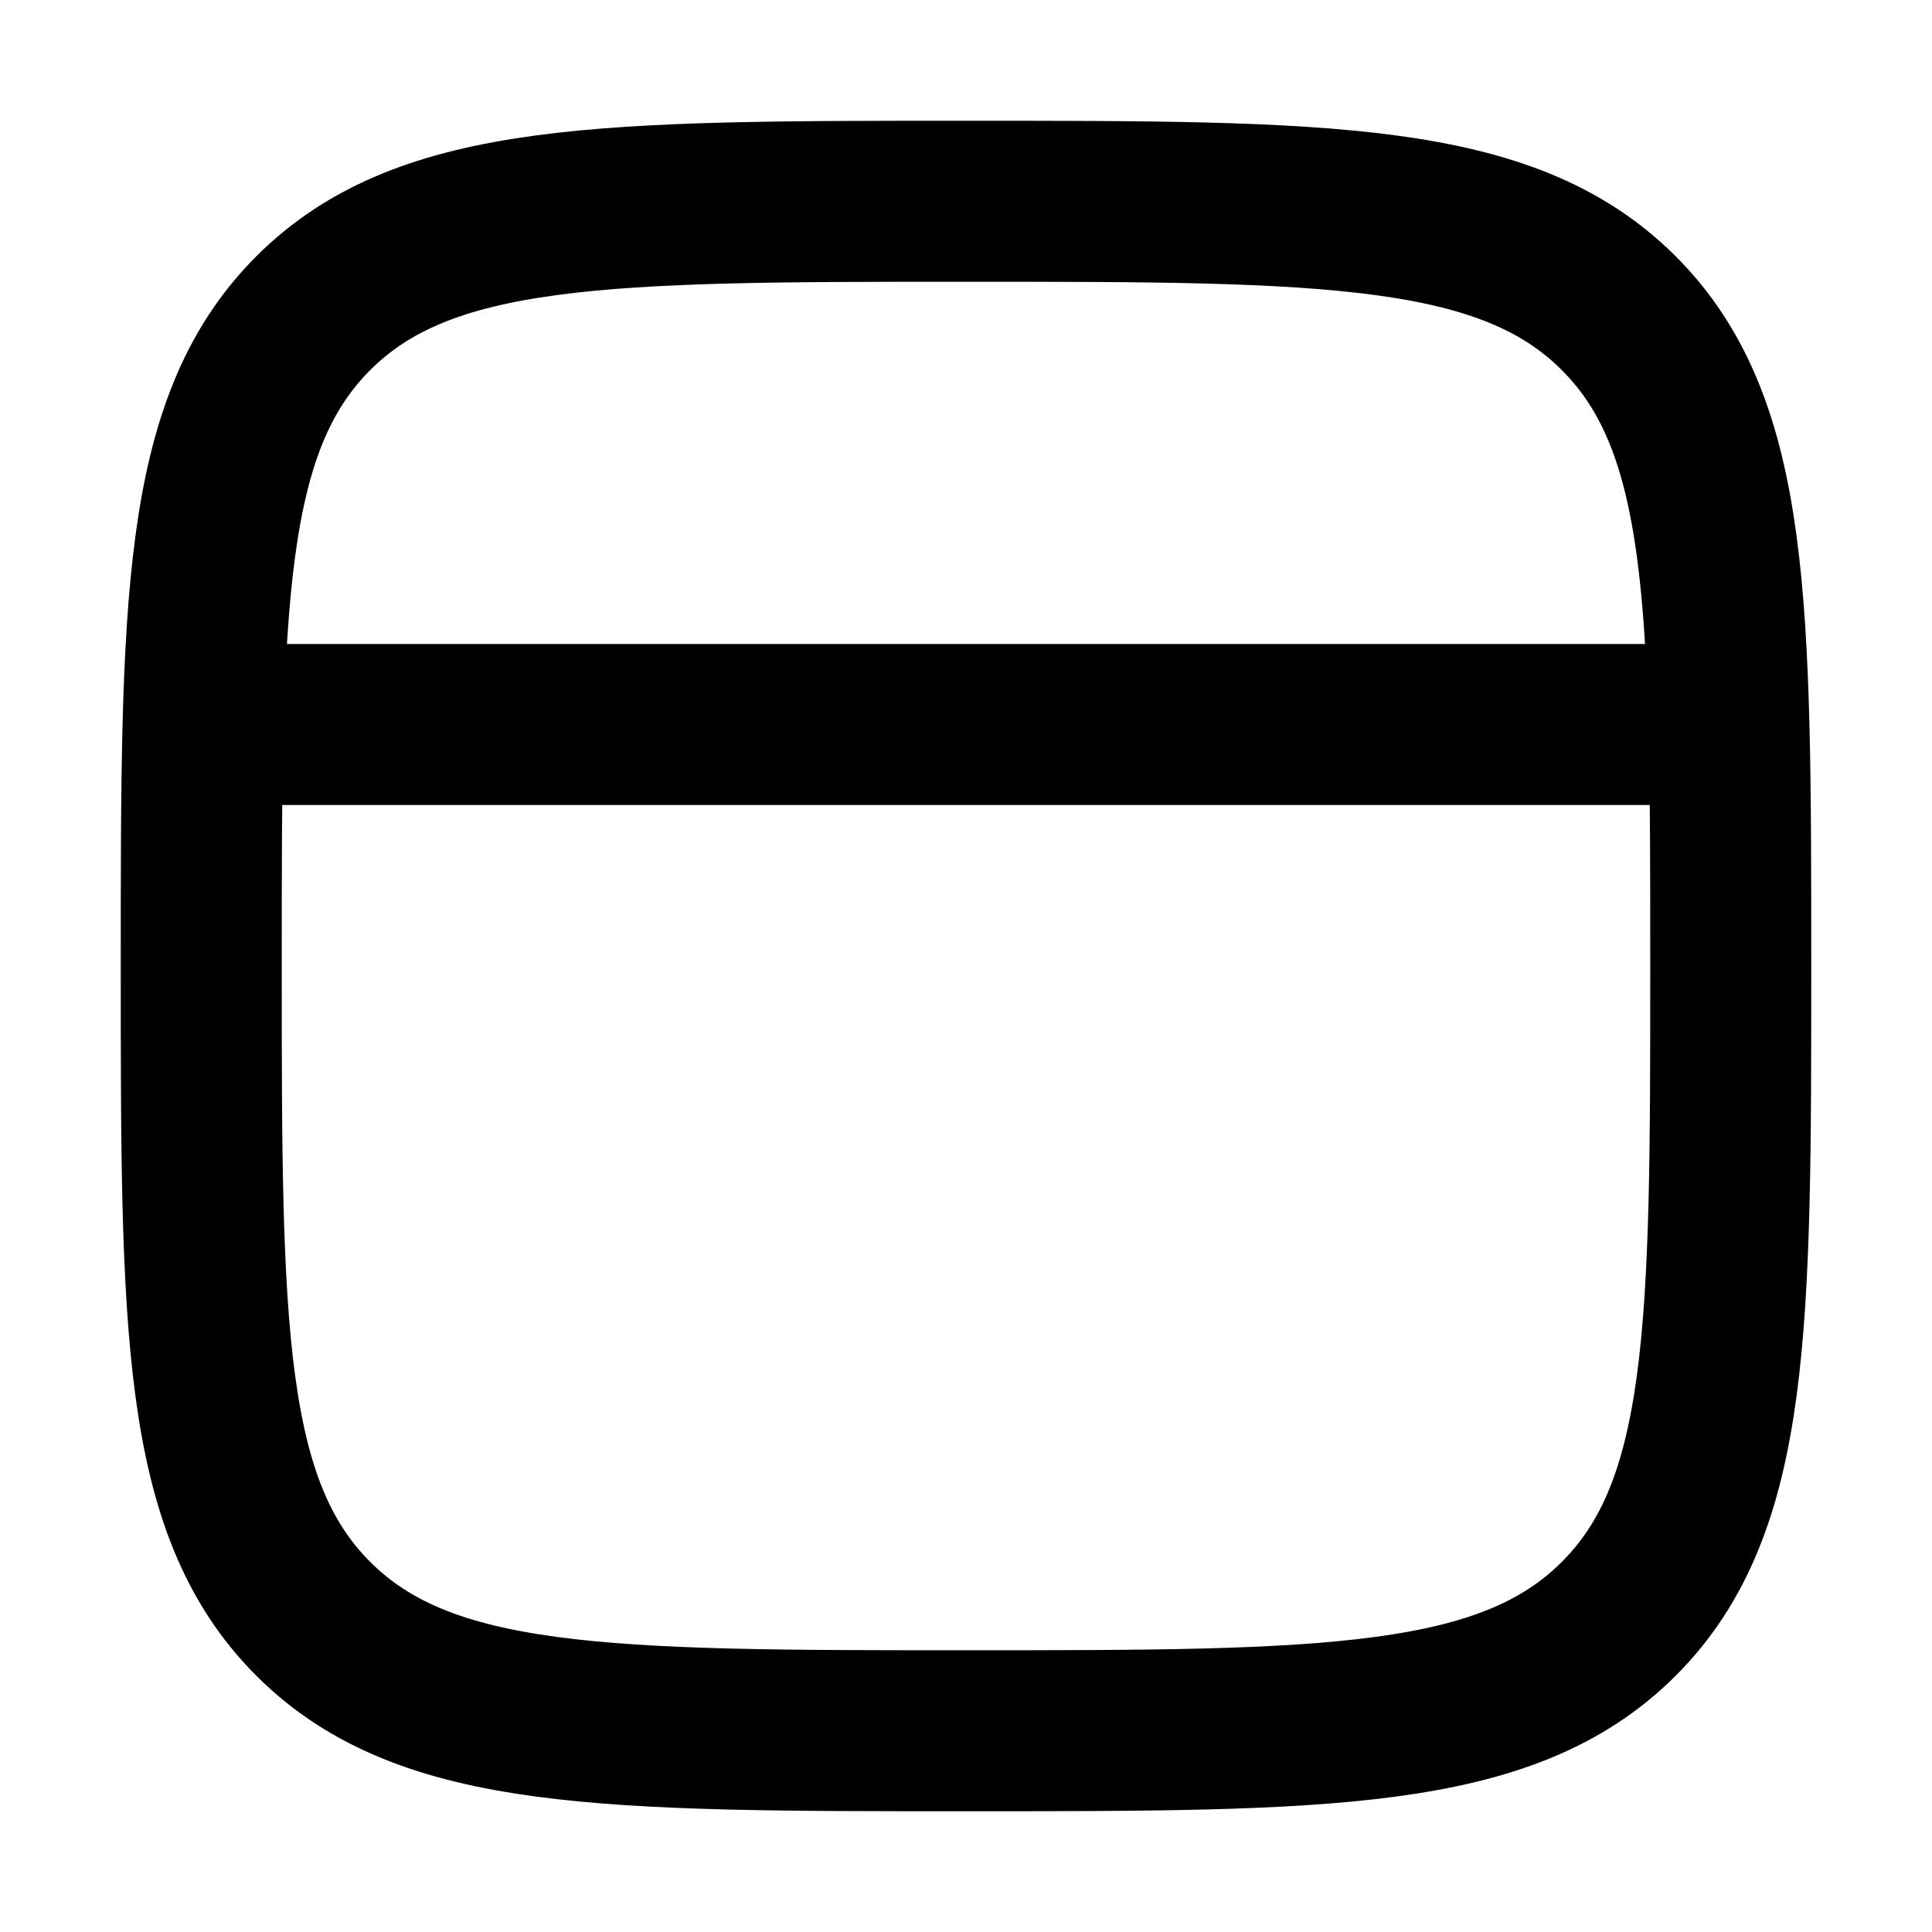
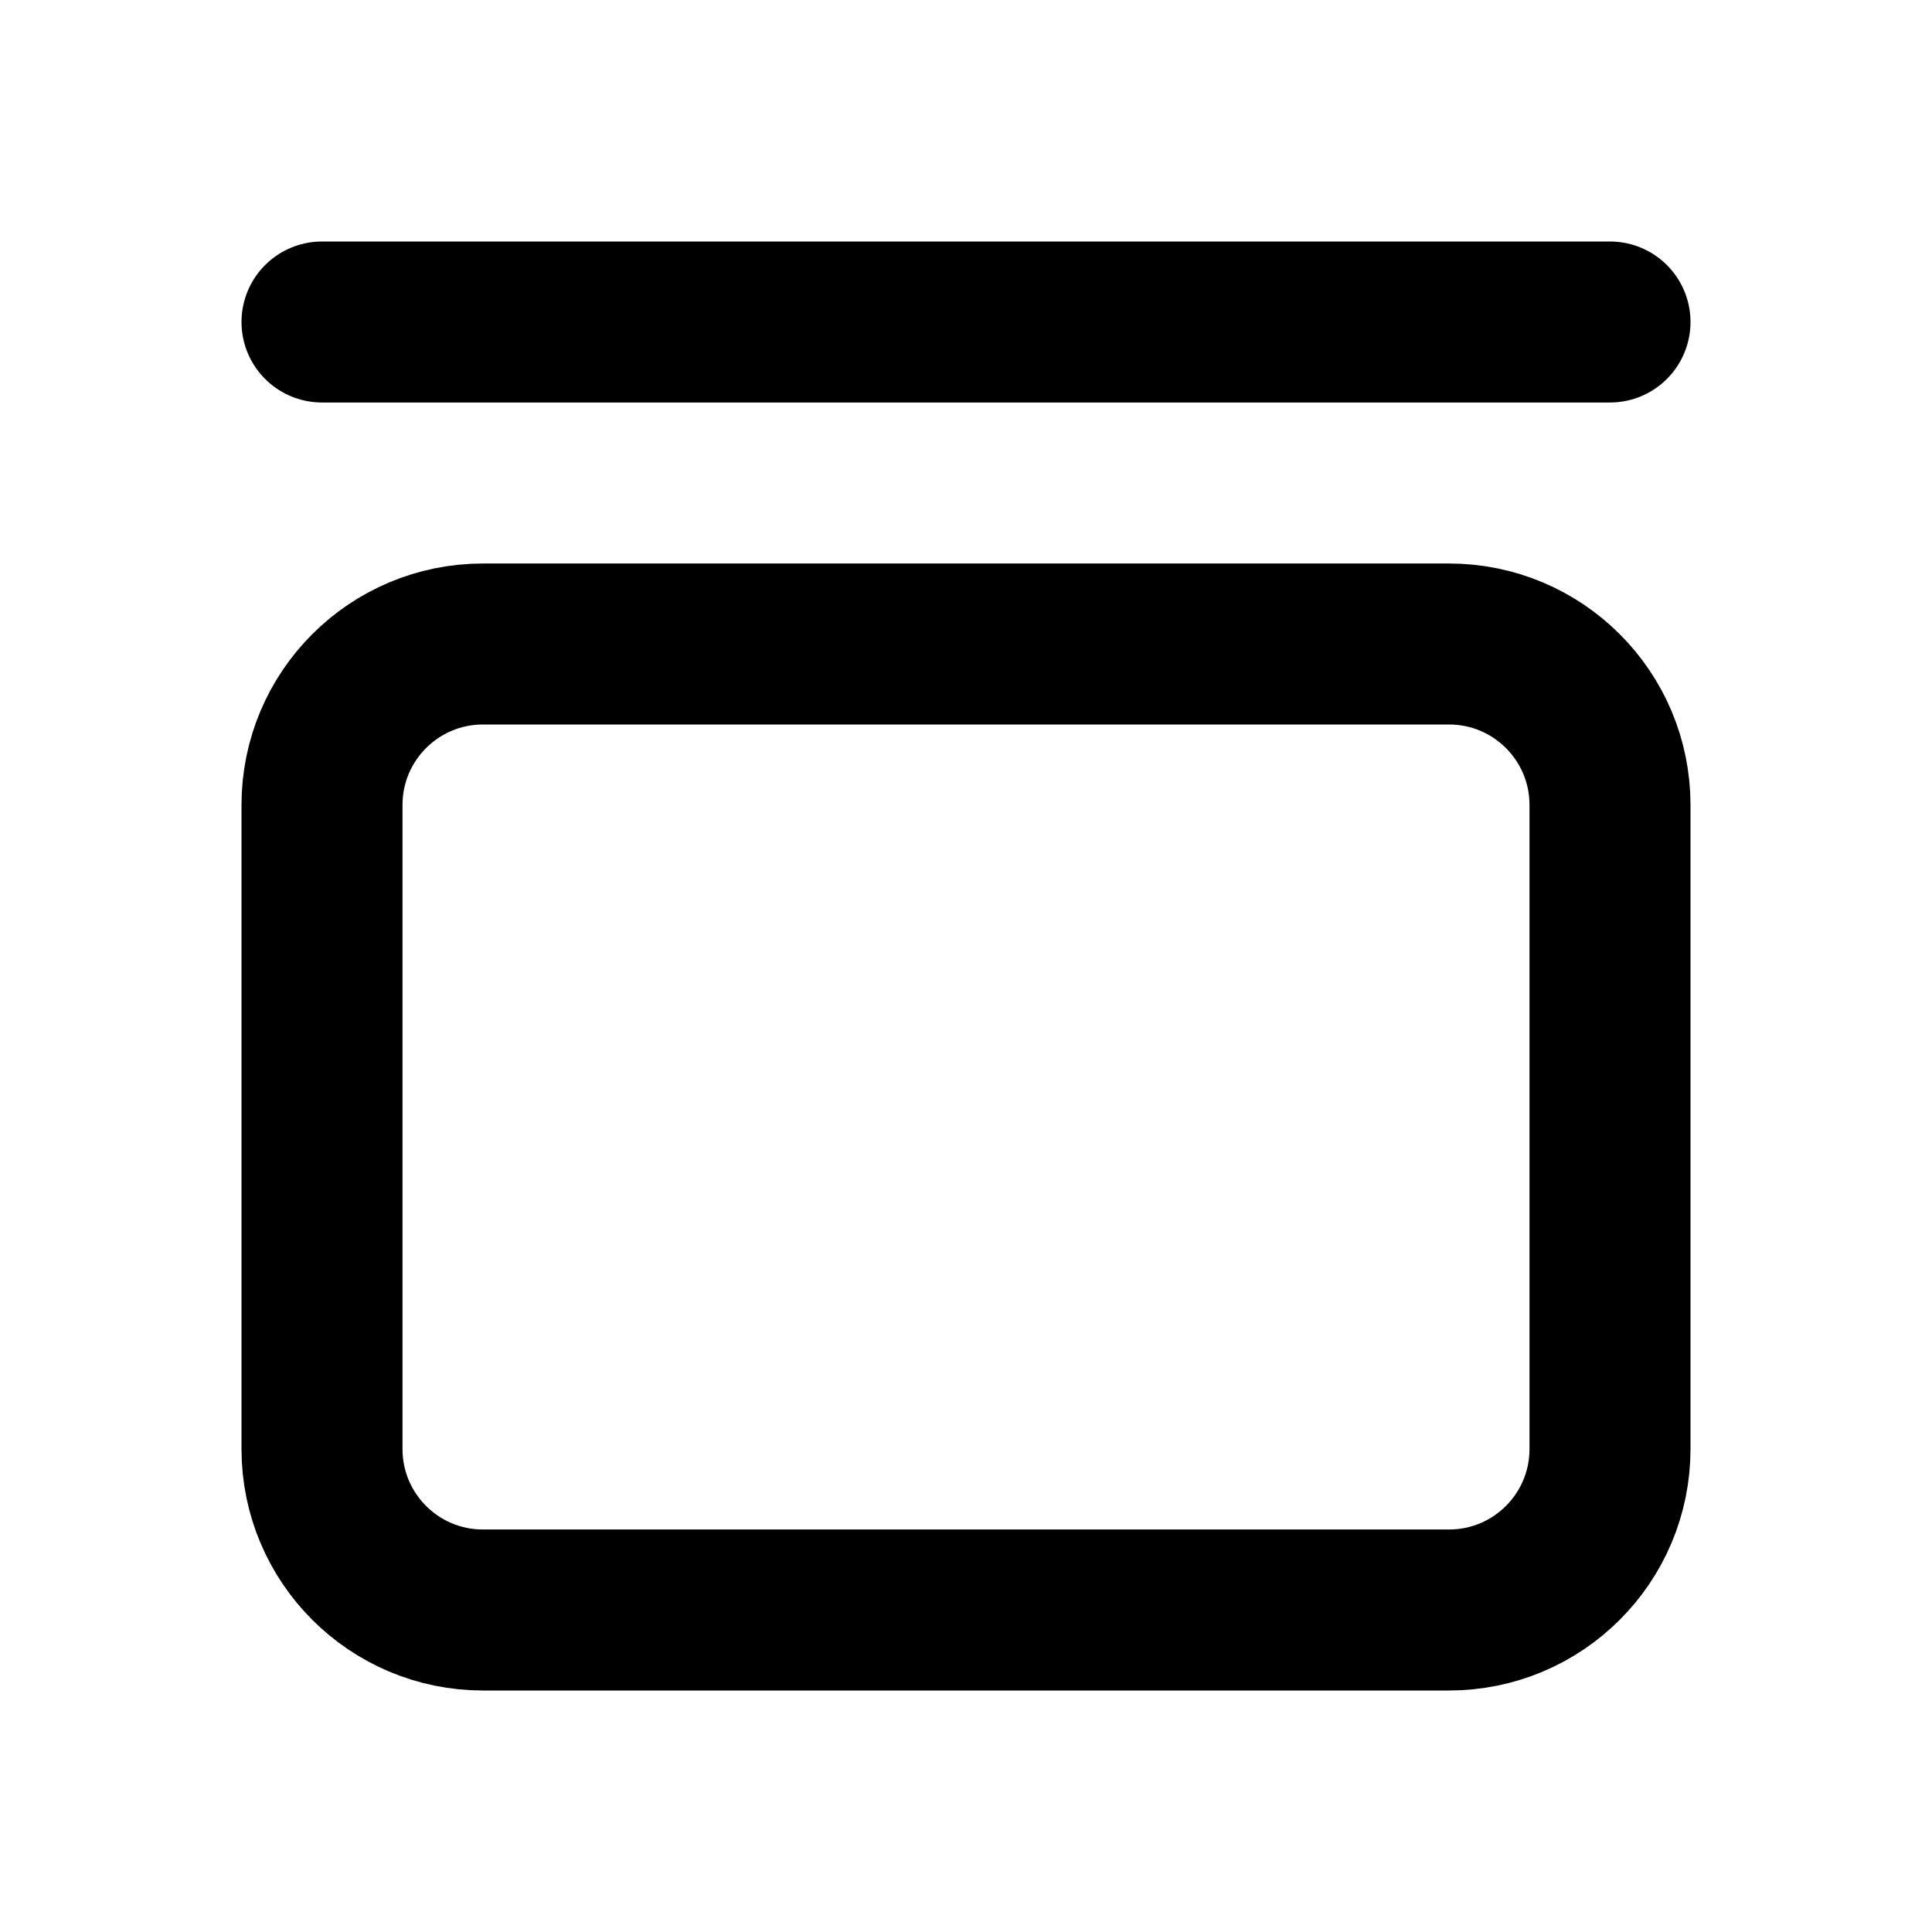
- <svg xmlns="http://www.w3.org/2000/svg" width="24" height="24" viewBox="0 0 24 24" fill="none" aria-hidden="true">
-   <path d="M3.891 20.109C2.5 18.718 2.5 16.478 2.5 12C2.5 7.522 2.5 5.282 3.891 3.891C5.282 2.5 7.522 2.5 12 2.5C16.478 2.5 18.718 2.5 20.109 3.891C21.5 5.282 21.5 7.522 21.5 12C21.5 16.478 21.5 18.718 20.109 20.109C18.718 21.5 16.478 21.5 12 21.5C7.522 21.5 5.282 21.5 3.891 20.109Z" stroke="currentColor" stroke-linecap="round" stroke-linejoin="round" stroke-width="2" />
-   <path d="M2.5 9L21.5 9" stroke="currentColor" stroke-width="2" />
+ <svg xmlns="http://www.w3.org/2000/svg" aria-hidden="true" width="24" height="24" viewBox="0 0 24 24" fill="none">
+   <path d="M6 20C4.895 20 4 19.105 4 18L4 10C4 8.895 4.895 8 6 8L18 8C19.105 8 20 8.895 20 10V18C20 19.105 19.105 20 18 20L6 20Z" stroke="currentColor" stroke-width="2" stroke-linecap="round" stroke-linejoin="round" />
+   <path d="M4 4H20" stroke="currentColor" stroke-width="2" stroke-linecap="round" stroke-linejoin="round" />
</svg>
